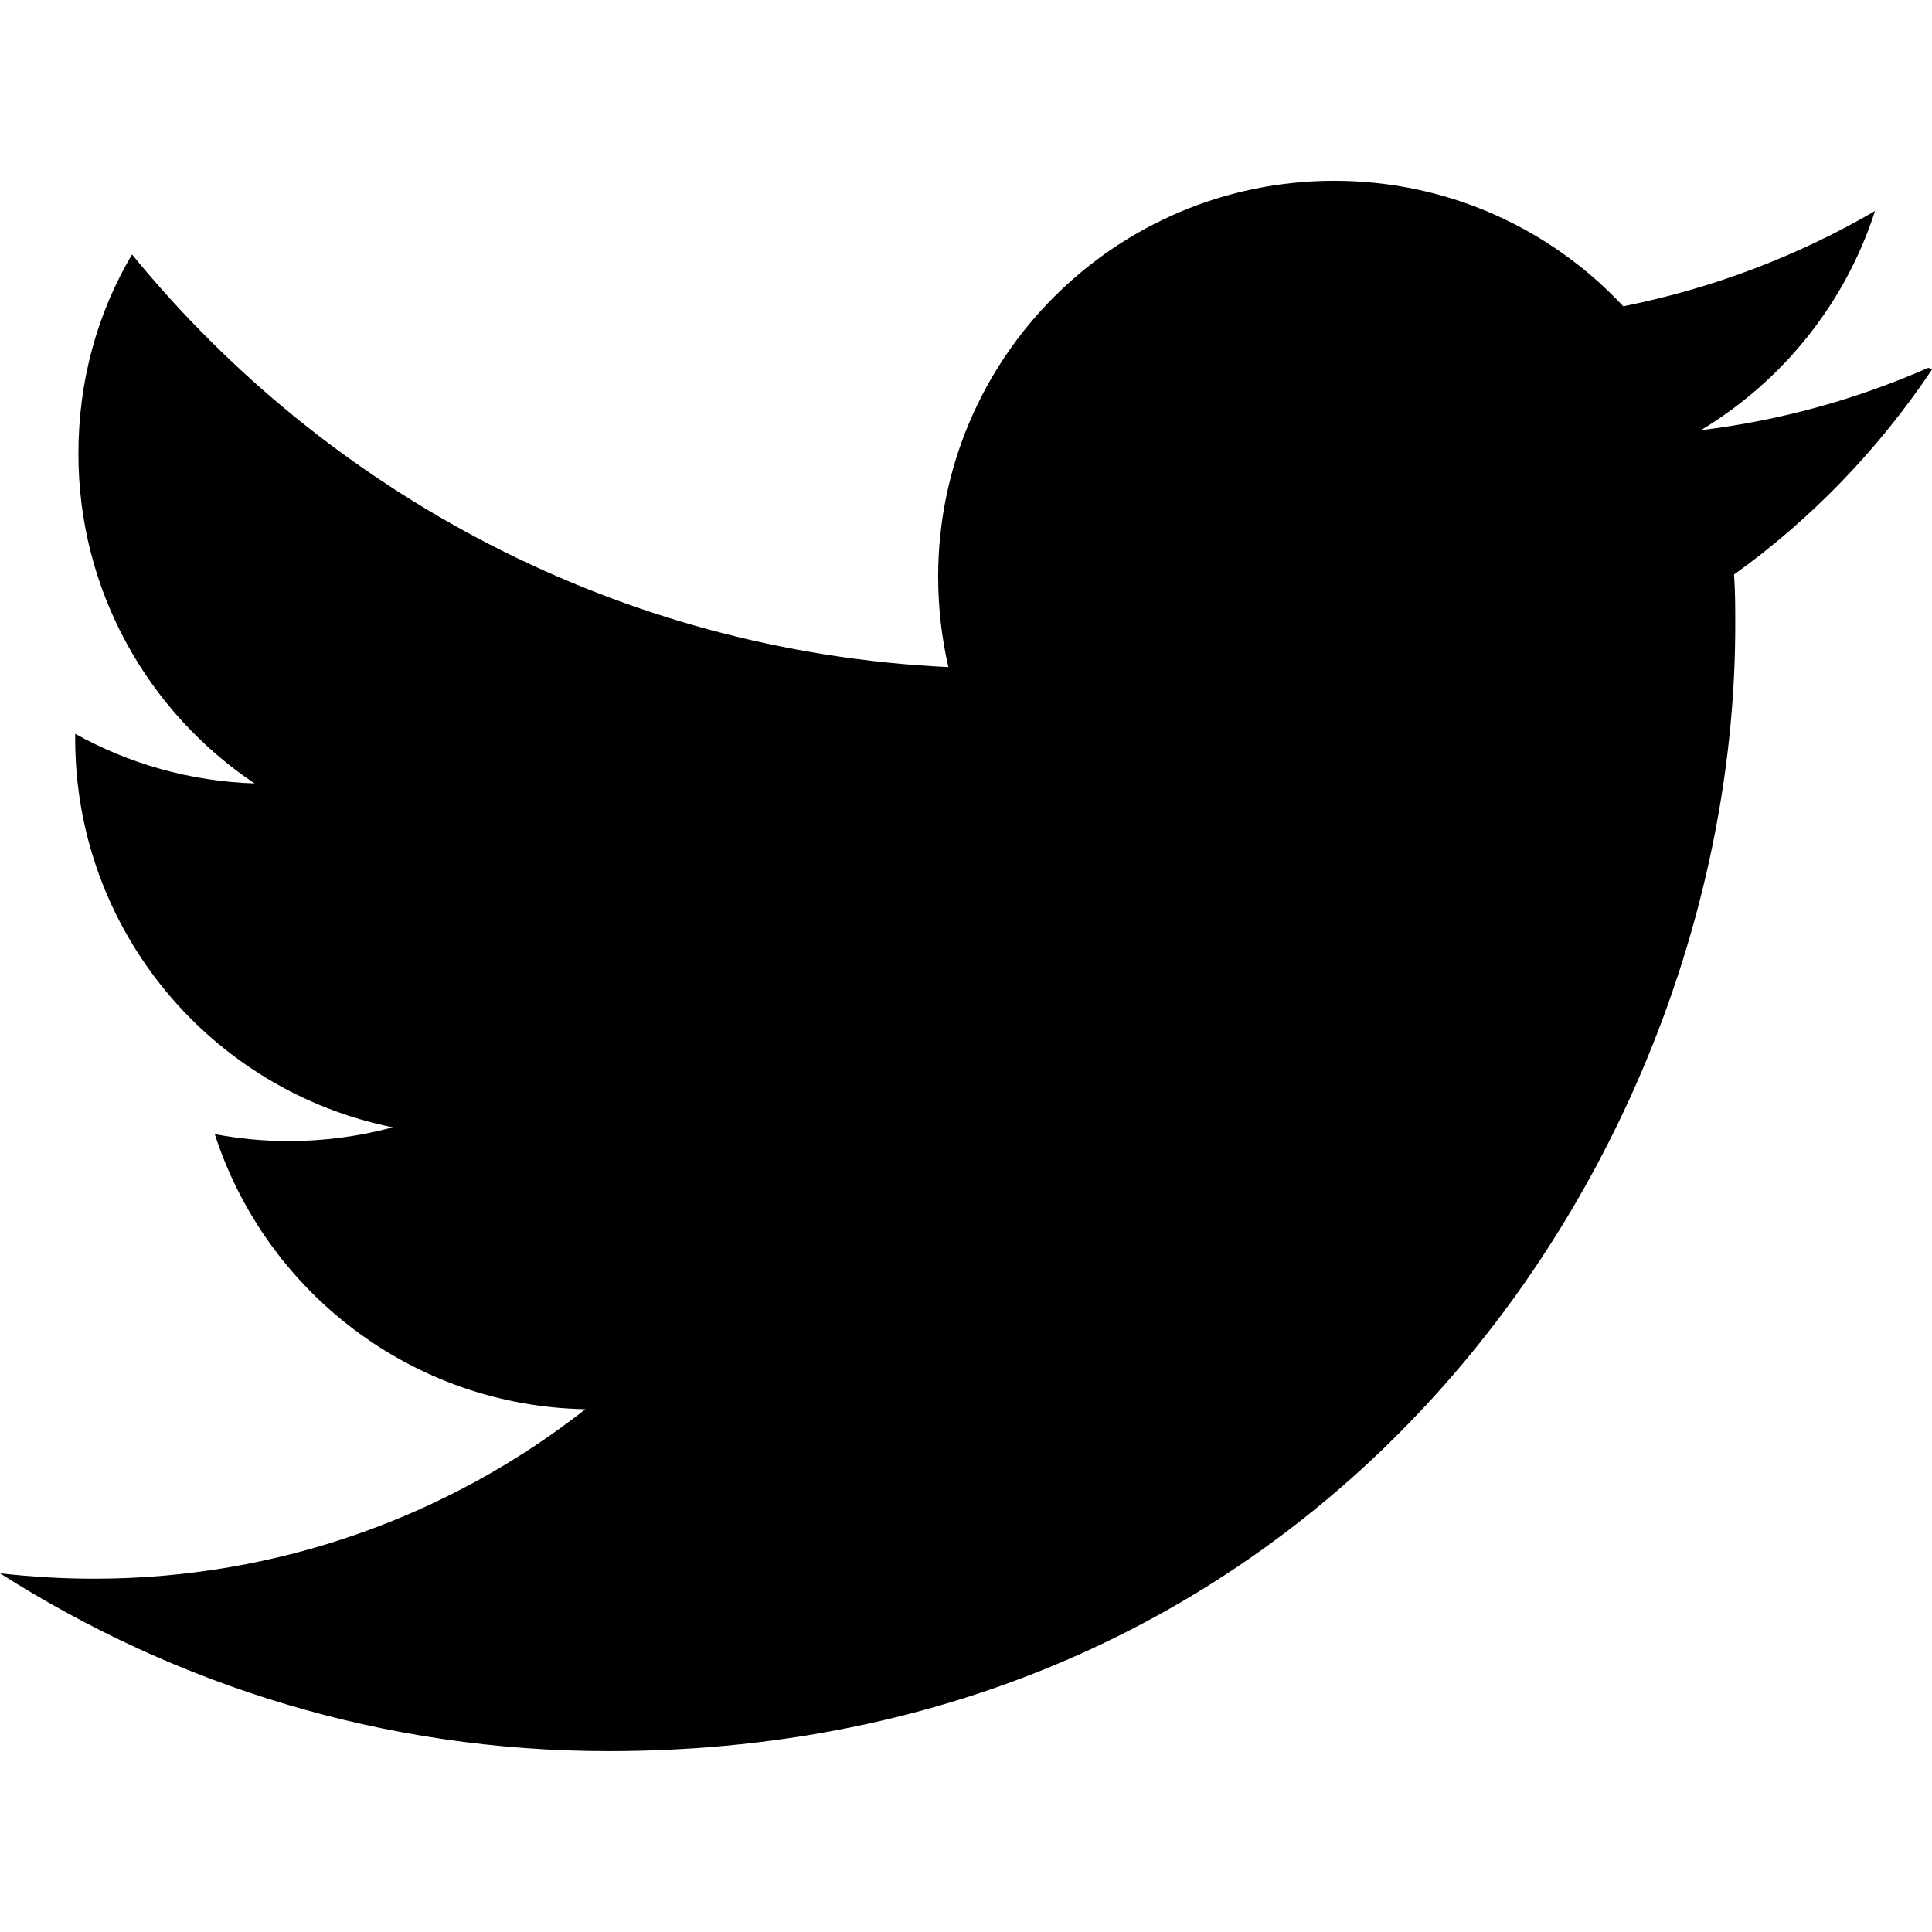
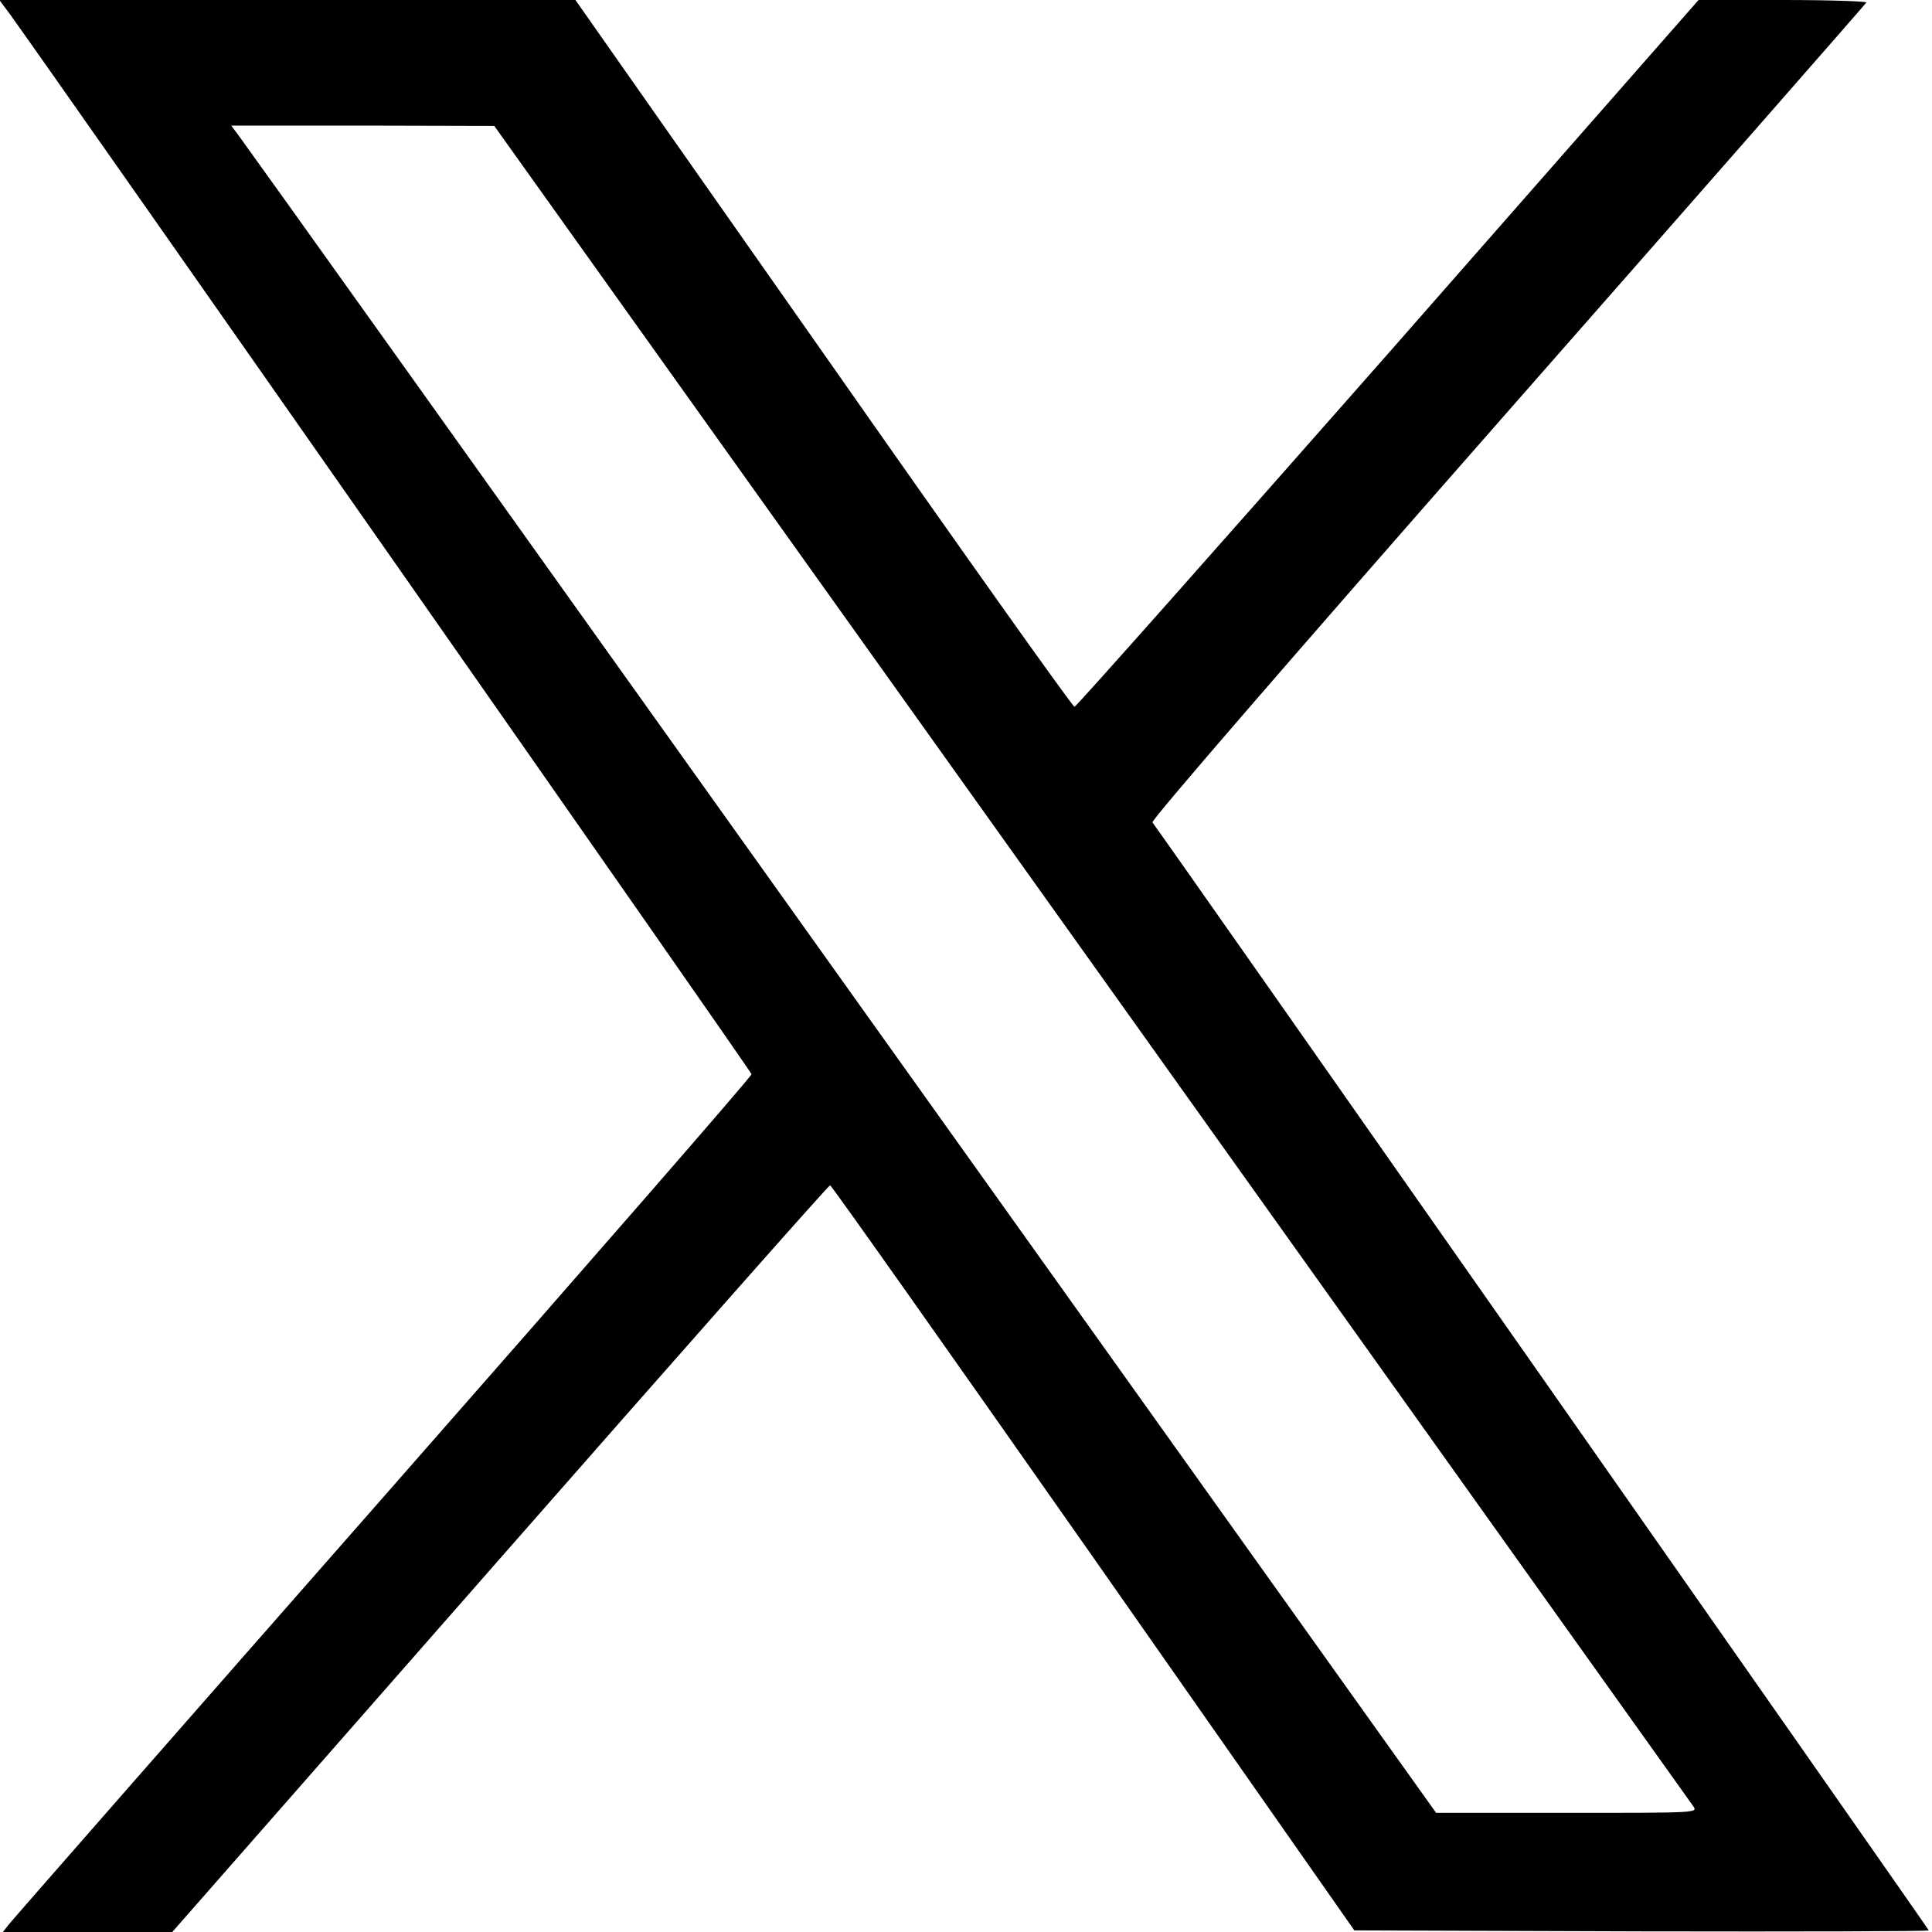
- <svg xmlns="http://www.w3.org/2000/svg" role="img" viewBox="0 0 24 24">
-   <path d="M23.954 4.569c-.885.389-1.83.654-2.825.775 1.014-.611 1.794-1.574 2.163-2.723-.951.555-2.005.959-3.127 1.184-.896-.959-2.173-1.559-3.591-1.559-2.717 0-4.92 2.203-4.92 4.917 0 .39.045.765.127 1.124C7.691 8.094 4.066 6.13 1.64 3.161c-.427.722-.666 1.561-.666 2.475 0 1.71.87 3.213 2.188 4.096-.807-.026-1.566-.248-2.228-.616v.061c0 2.385 1.693 4.374 3.946 4.827-.413.111-.849.171-1.296.171-.314 0-.615-.03-.916-.086.631 1.953 2.445 3.377 4.604 3.417-1.68 1.319-3.809 2.105-6.102 2.105-.39 0-.779-.023-1.17-.067 2.189 1.394 4.768 2.209 7.557 2.209 9.054 0 13.999-7.496 13.999-13.986 0-.209 0-.42-.015-.63.961-.689 1.8-1.56 2.46-2.548l-.047-.02z" />
+ <svg xmlns="http://www.w3.org/2000/svg" version="1.0" width="600pt" height="600pt" viewBox="0 0 600 600" preserveAspectRatio="xMidYMid meet">
+   <g transform="translate(0,600) scale(0.1,-0.1)" fill="#000000" stroke="none">
+     <path d="M33 5953 c139 -193 2300 -3280 2301 -3289 1 -6 -514 -597 -1144 -1314 -630 -717 -1153 -1314 -1163 -1327 l-18 -23 263 0 263 0 1018 1160 c560 638 1021 1160 1025 1159 4 0 372 -521 818 -1157 l810 -1157 892 -3 c491 -1 892 0 892 3 0 4 -2387 3411 -2411 3441 -5 6 407 483 1102 1274 611 695 1112 1267 1115 1272 3 4 -113 8 -258 8 l-263 0 -964 -1098 c-531 -603 -969 -1097 -974 -1097 -6 0 -357 494 -780 1098 l-770 1097 -894 0 -895 0 35 -47z m3357 -2943 c1020 -1430 1861 -2609 1869 -2620 13 -20 13 -20 -393 -20 l-406 0 -1847 2588 c-1015 1423 -1857 2602 -1871 2620 l-24 32 408 0 409 -1 1855 -2599z" />
+   </g>
</svg>
